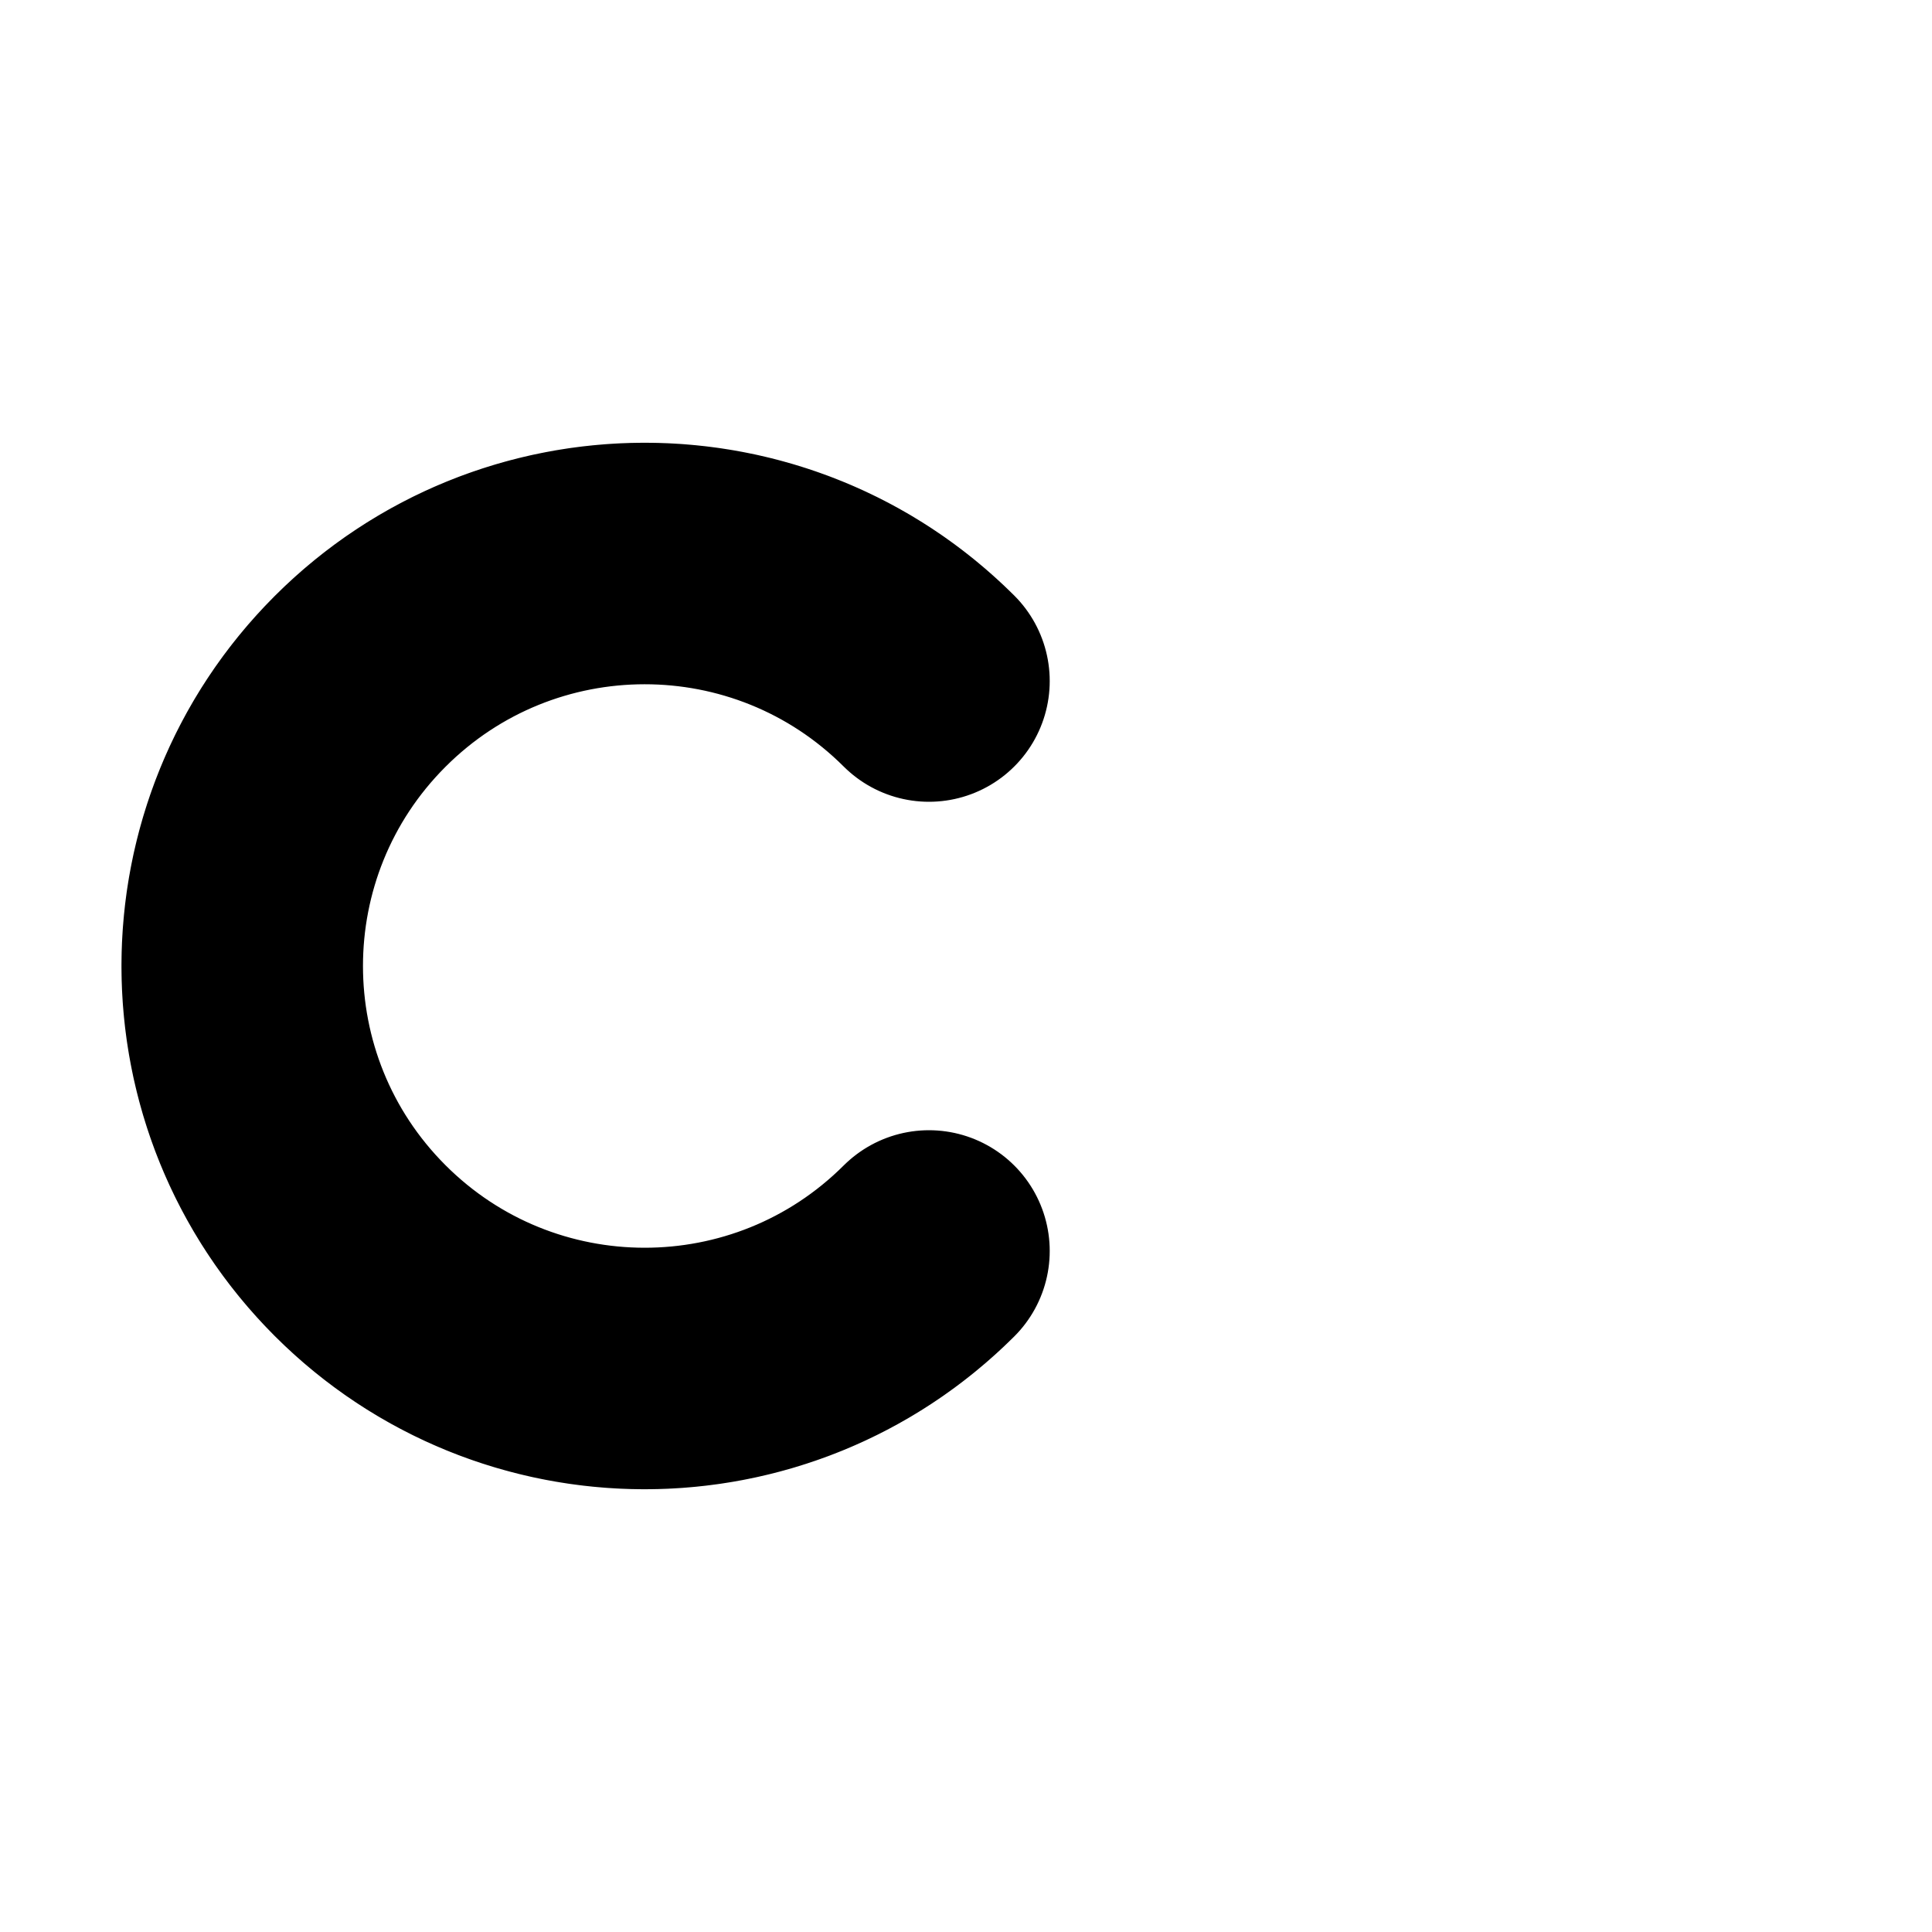
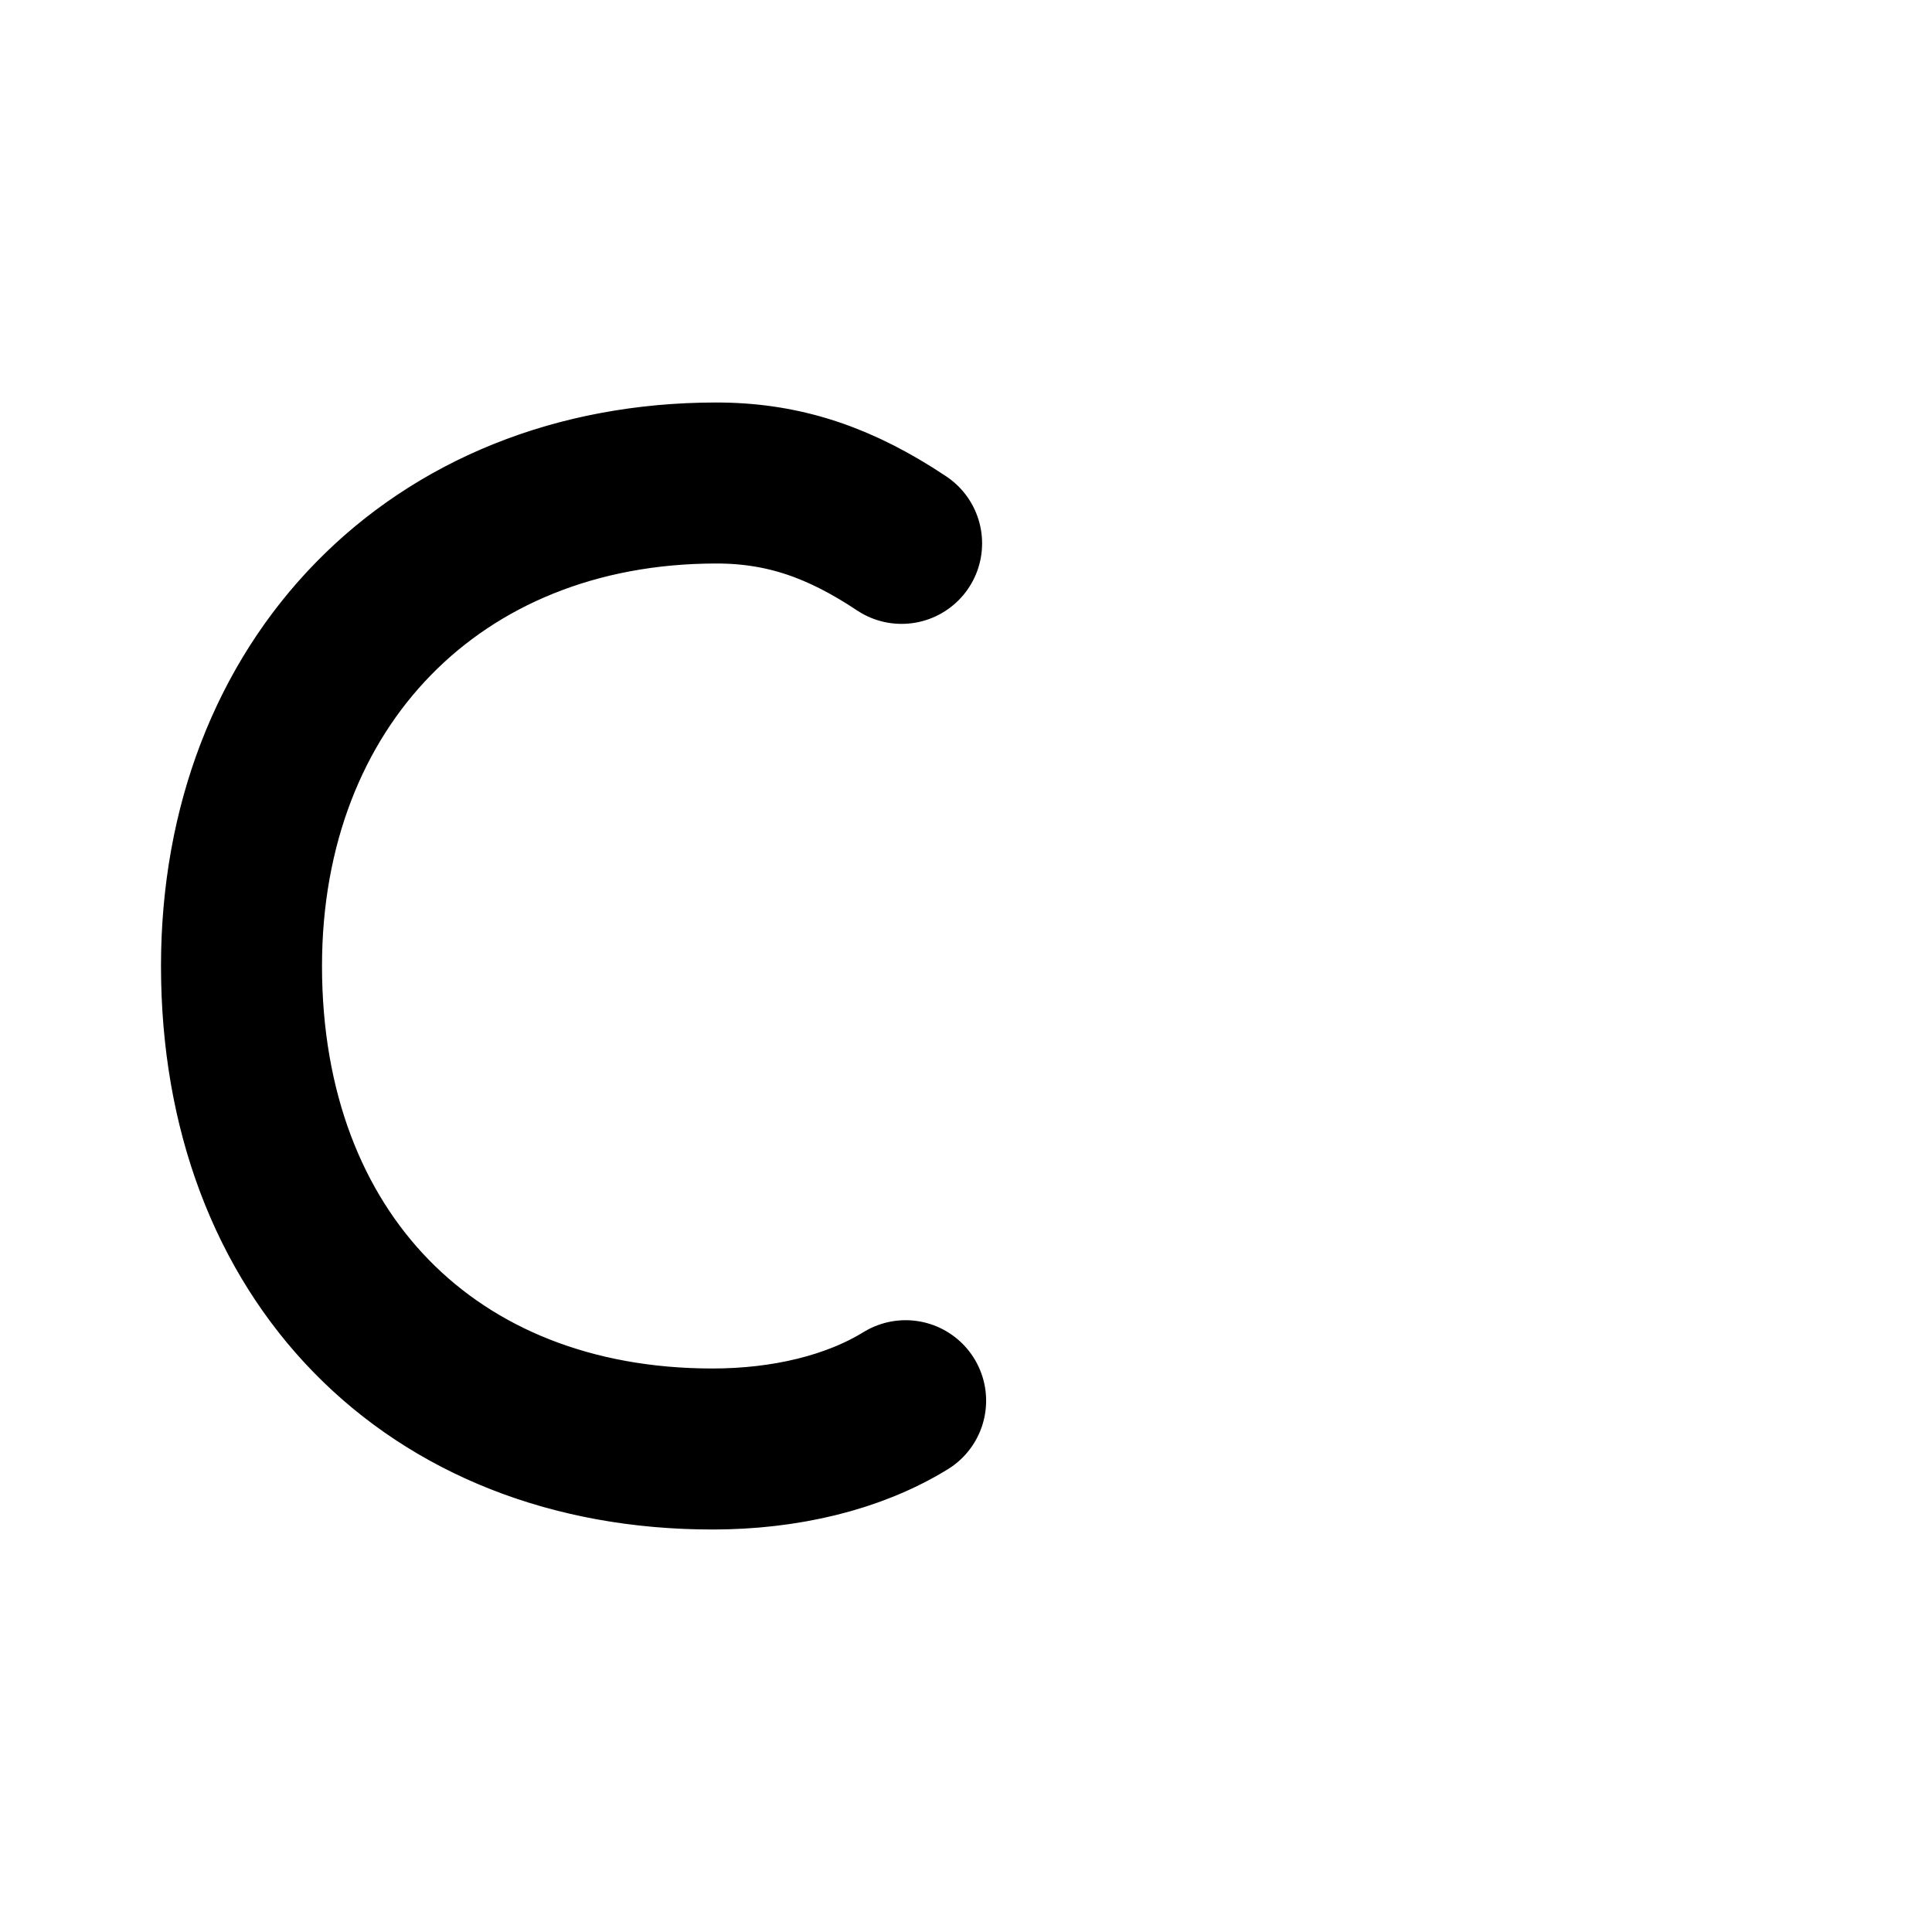
<svg xmlns="http://www.w3.org/2000/svg" width="24" height="24" viewBox="0 0 24 24">
  <g fill="none" stroke-linecap="round" stroke-linejoin="round" stroke-width="2" stroke="currentColor">
-     <path d="M11.54 8.46A5 5 0 1 0 11.54 15.54" stroke-width="3" stroke-dasharray="25">
+     <path d="M11.2 6.75C10.45 6.25 9.75 6 8.9 6C5.4 6 3 8.5 3 12C3 15.6 5.35 18 8.85 18C9.75 18 10.6 17.8 11.25 17.4" stroke-dasharray="25">
      <animate attributeName="stroke-dashoffset" dur="0.5s" fill="freeze" values="25;0" />
    </path>
-     <path d="M16 6.5l-1.4 11M20 6.5l-1.4 11" stroke-dasharray="24" stroke-dashoffset="24">
-       <animate attributeName="stroke-dashoffset" begin="0.5s" dur="0.3s" fill="freeze" to="0" />
+     <path d="M16.95 6L15.05 18M19.95 6L18.05 18" stroke-dasharray="13" stroke-dashoffset="13">
+       <animate attributeName="stroke-dashoffset" begin="0.5s" dur="0.2s" fill="freeze" to="0" />
    </path>
-     <path d="M13.5 10h8M13 14h8" stroke-dasharray="17" stroke-dashoffset="17">
-       <animate attributeName="stroke-dashoffset" begin="0.8s" dur="0.3s" fill="freeze" to="0" />
+     <path d="M14.83 10H20.83M14.17 14H20.16" stroke-dasharray="7" stroke-dashoffset="7">
+       <animate attributeName="stroke-dashoffset" begin="0.7s" dur="0.2s" fill="freeze" to="0" />
    </path>
  </g>
</svg>
